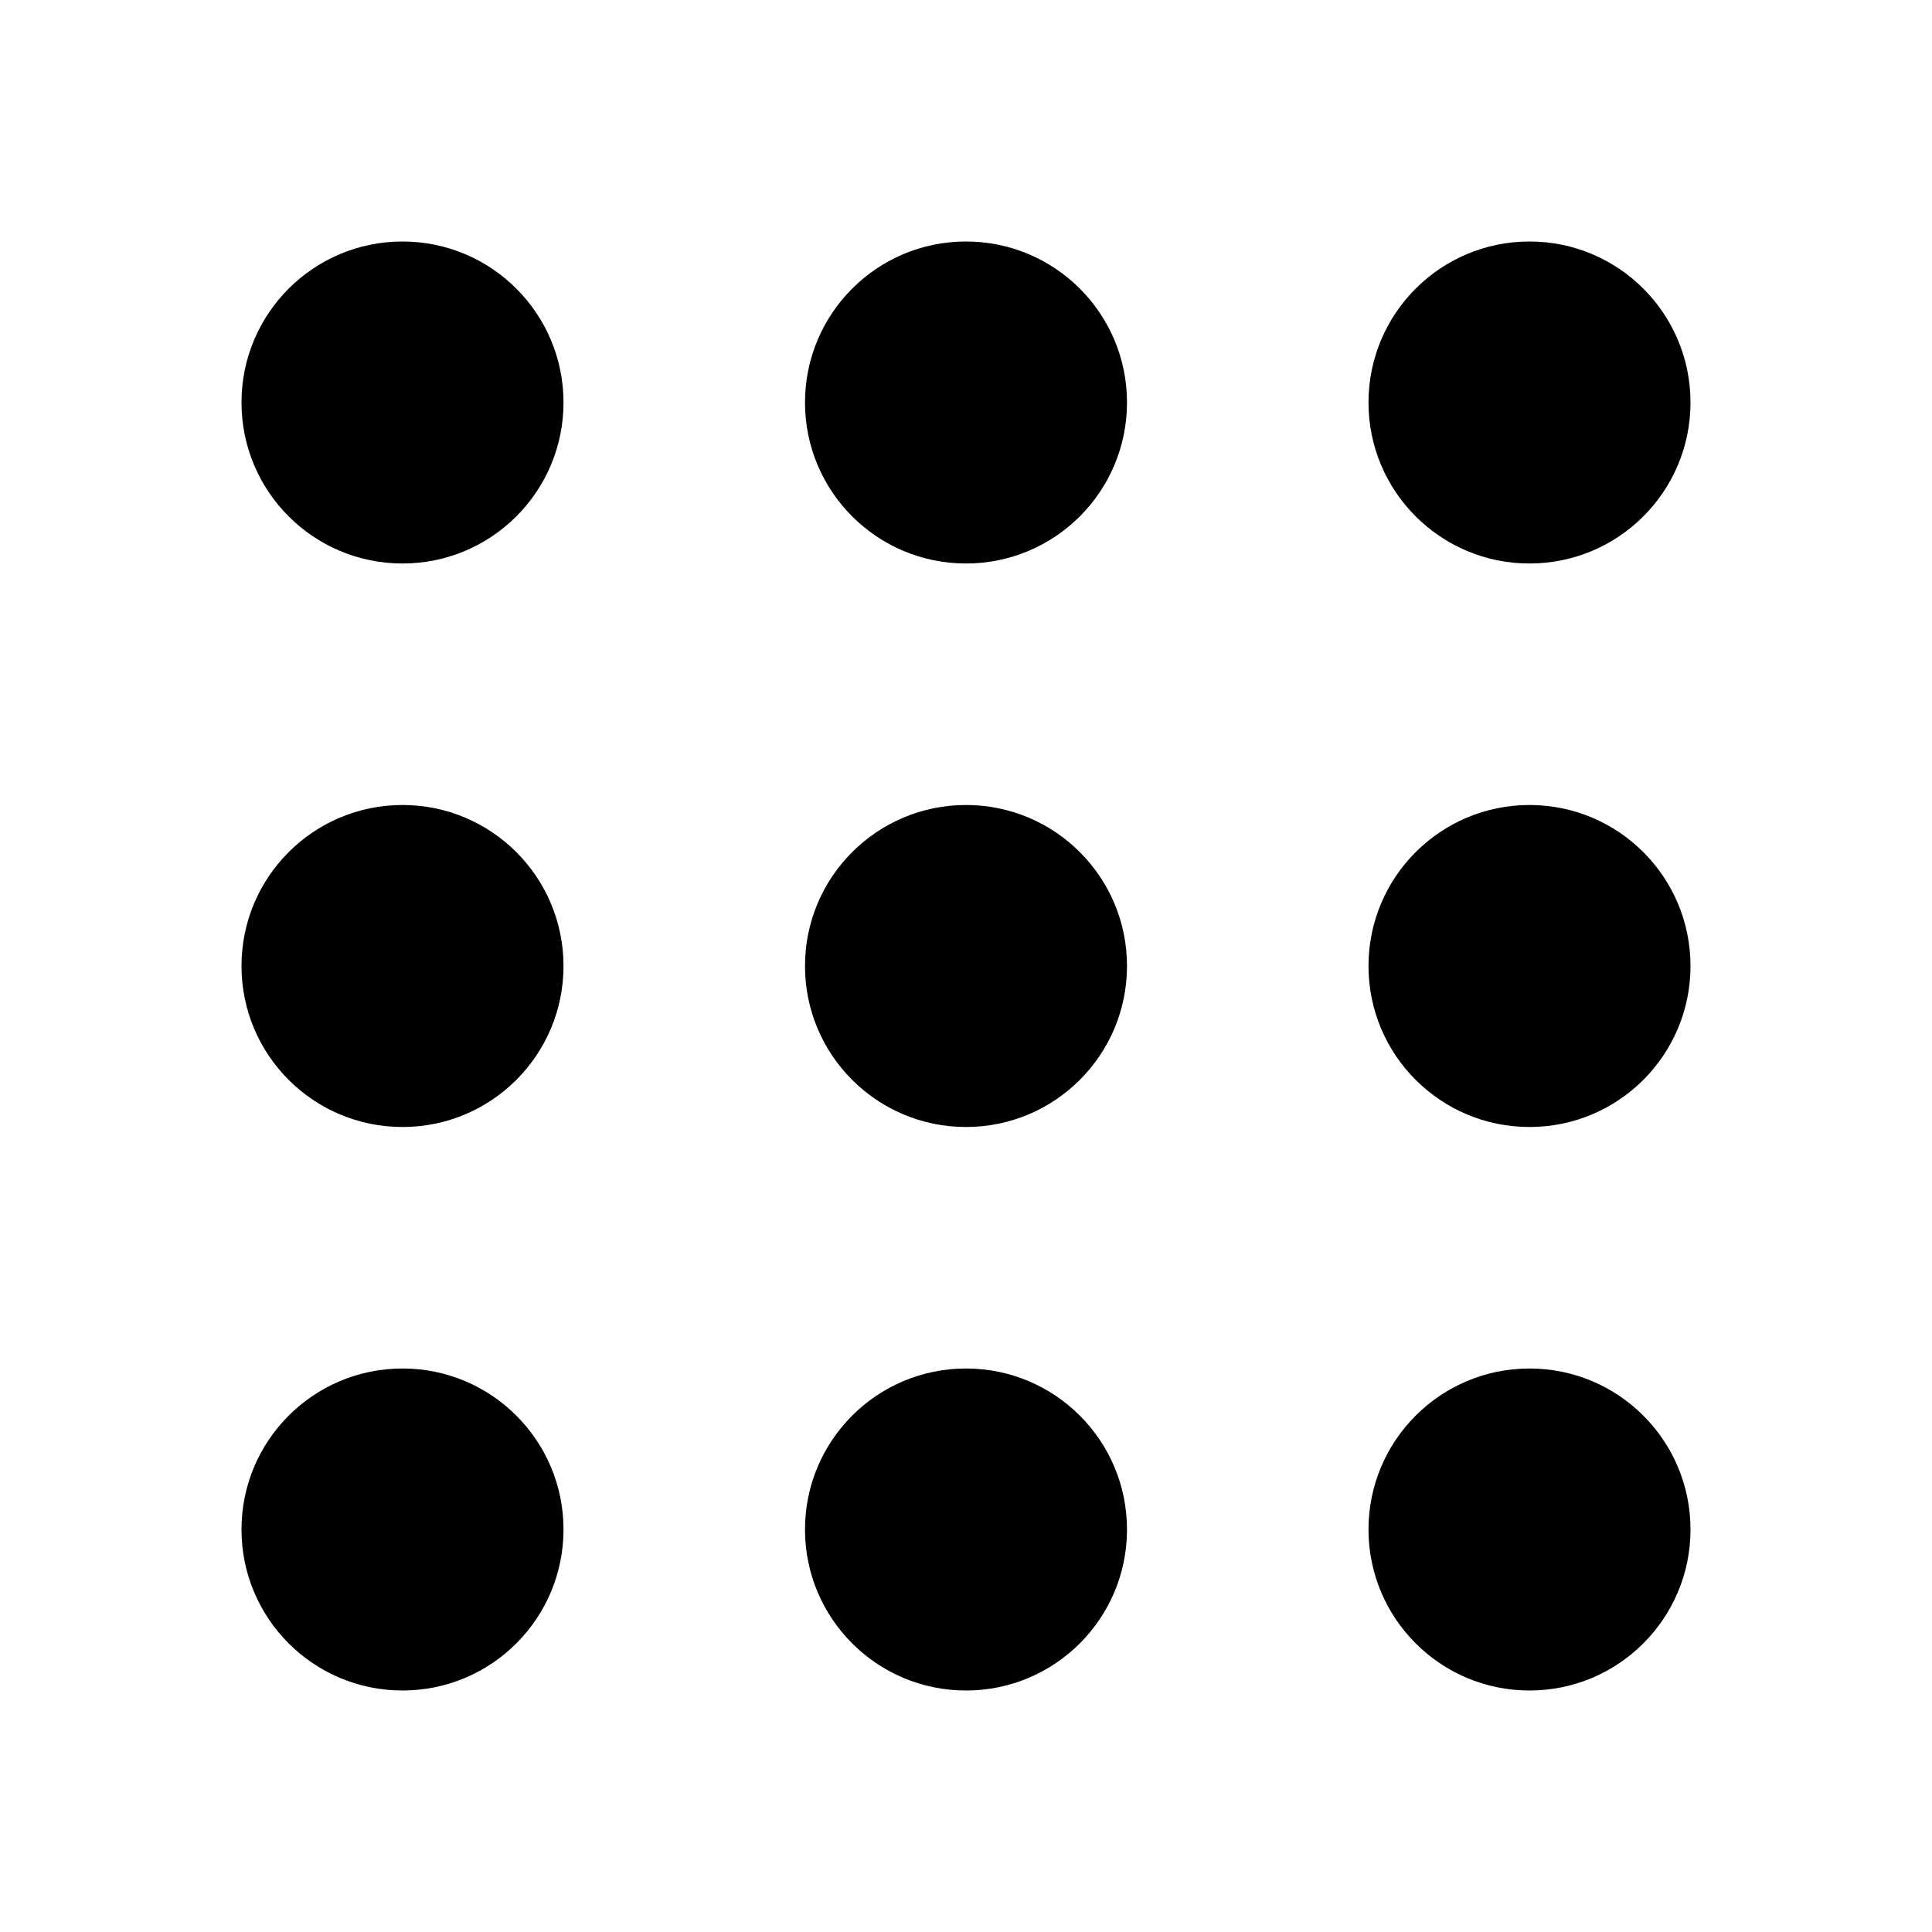
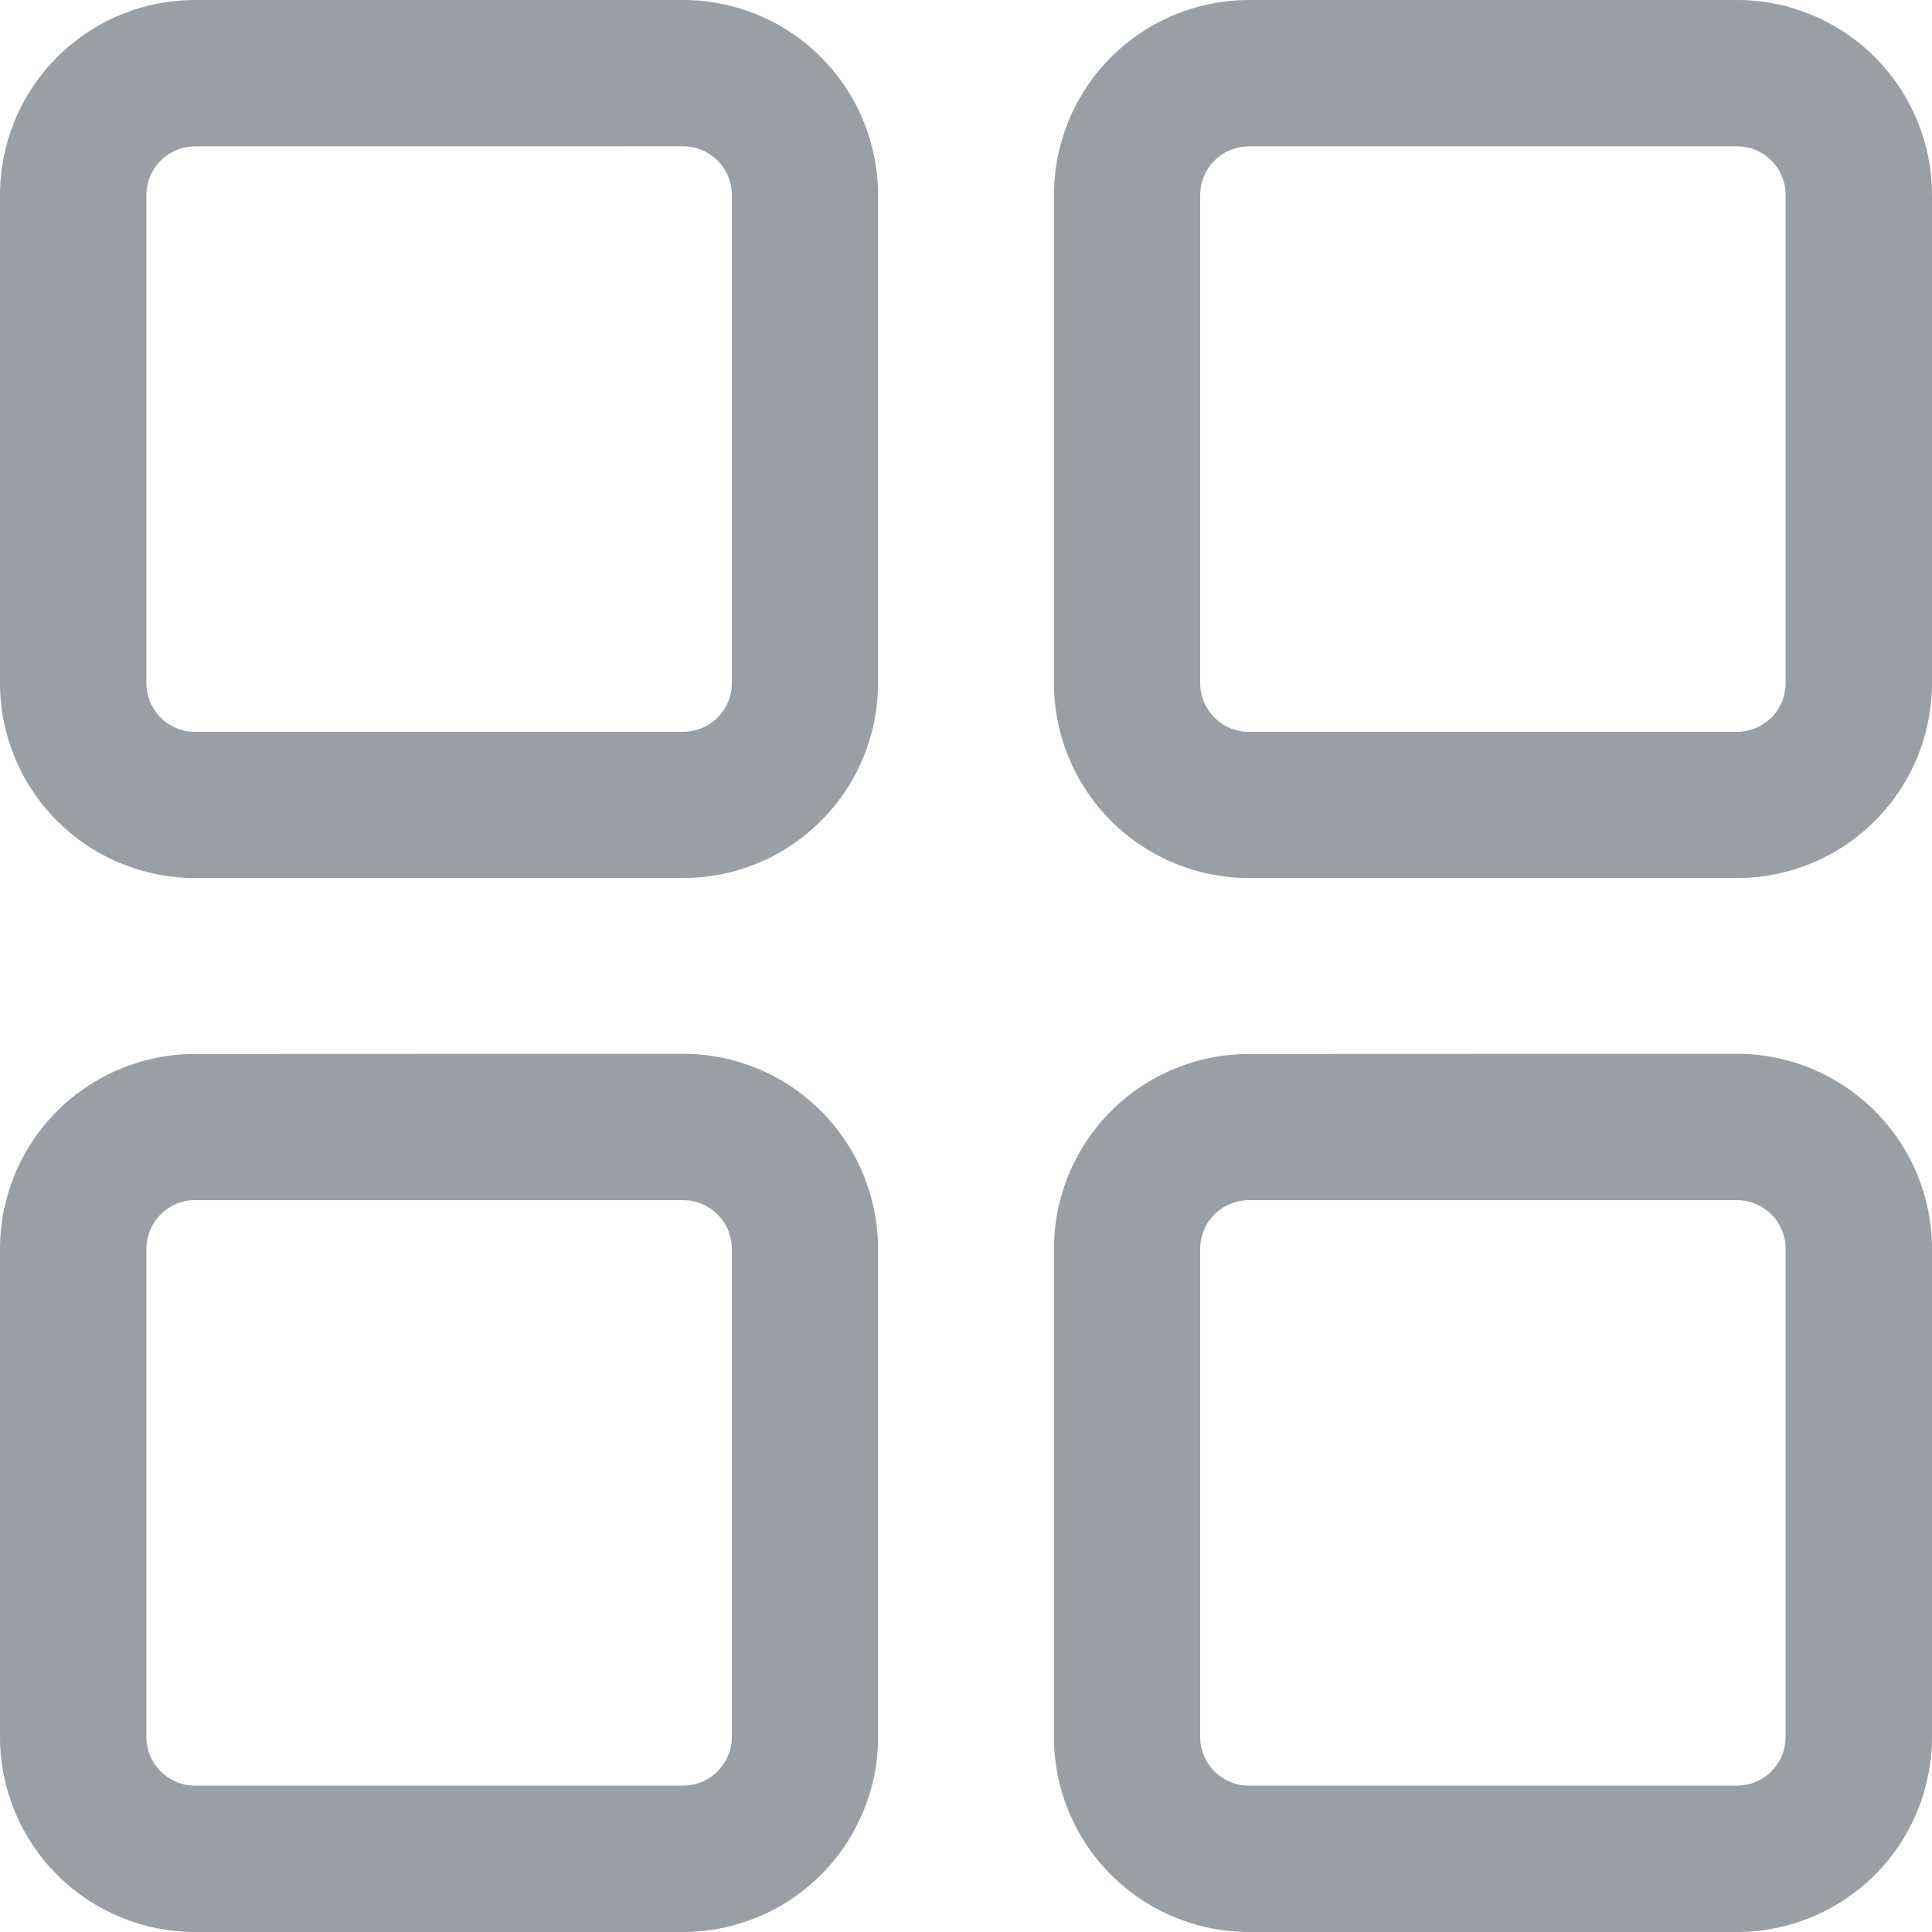
- <svg xmlns="http://www.w3.org/2000/svg" width="800px" height="800px" viewBox="0 0 24 24" fill="none">
-   <path d="M7 5C7 6.105 6.105 7 5 7C3.895 7 3 6.105 3 5C3 3.895 3.895 3 5 3C6.105 3 7 3.895 7 5Z" fill="#000000" />
-   <path d="M14 5C14 6.105 13.105 7 12 7C10.895 7 10 6.105 10 5C10 3.895 10.895 3 12 3C13.105 3 14 3.895 14 5Z" fill="#000000" />
-   <path d="M19 7C20.105 7 21 6.105 21 5C21 3.895 20.105 3 19 3C17.895 3 17 3.895 17 5C17 6.105 17.895 7 19 7Z" fill="#000000" />
-   <path d="M7 12C7 13.105 6.105 14 5 14C3.895 14 3 13.105 3 12C3 10.895 3.895 10 5 10C6.105 10 7 10.895 7 12Z" fill="#000000" />
-   <path d="M12 14C13.105 14 14 13.105 14 12C14 10.895 13.105 10 12 10C10.895 10 10 10.895 10 12C10 13.105 10.895 14 12 14Z" fill="#000000" />
-   <path d="M21 12C21 13.105 20.105 14 19 14C17.895 14 17 13.105 17 12C17 10.895 17.895 10 19 10C20.105 10 21 10.895 21 12Z" fill="#000000" />
-   <path d="M5 21C6.105 21 7 20.105 7 19C7 17.895 6.105 17 5 17C3.895 17 3 17.895 3 19C3 20.105 3.895 21 5 21Z" fill="#000000" />
-   <path d="M14 19C14 20.105 13.105 21 12 21C10.895 21 10 20.105 10 19C10 17.895 10.895 17 12 17C13.105 17 14 17.895 14 19Z" fill="#000000" />
-   <path d="M19 21C20.105 21 21 20.105 21 19C21 17.895 20.105 17 19 17C17.895 17 17 17.895 17 19C17 20.105 17.895 21 19 21Z" fill="#000000" />
+ <svg xmlns="http://www.w3.org/2000/svg" width="21" height="21" viewBox="0 0 21 21" fill="none">
+   <path d="M2.121 1.591C1.98 1.591 1.845 1.647 1.746 1.746C1.647 1.845 1.591 1.98 1.591 2.121V7.423C1.591 7.718 1.828 7.955 2.121 7.955H7.423C7.493 7.955 7.562 7.941 7.627 7.915C7.691 7.888 7.75 7.849 7.799 7.8C7.848 7.751 7.888 7.692 7.914 7.628C7.941 7.563 7.955 7.494 7.955 7.425V2.121C7.955 2.051 7.941 1.982 7.915 1.918C7.888 1.853 7.849 1.795 7.8 1.745C7.751 1.696 7.692 1.657 7.628 1.63C7.563 1.603 7.494 1.59 7.425 1.59L2.121 1.591ZM7.423 11.454C7.986 11.454 8.526 11.678 8.923 12.076C9.321 12.473 9.544 13.013 9.544 13.575V18.878C9.545 19.157 9.49 19.433 9.383 19.69C9.277 19.947 9.121 20.181 8.924 20.378C8.727 20.576 8.493 20.732 8.235 20.838C7.978 20.945 7.702 21 7.423 21H2.121C1.558 21 1.019 20.776 0.621 20.379C0.223 19.981 0 19.442 0 18.879V13.576C0 13.014 0.223 12.475 0.621 12.077C1.019 11.679 1.558 11.456 2.121 11.456L7.423 11.454ZM18.879 11.454C19.158 11.454 19.433 11.509 19.691 11.616C19.948 11.723 20.182 11.879 20.379 12.076C20.576 12.273 20.732 12.507 20.839 12.764C20.945 13.022 21 13.298 21 13.576V18.879C21 19.442 20.776 19.981 20.379 20.379C19.981 20.776 19.442 21 18.879 21H13.576C13.014 21 12.475 20.776 12.077 20.379C11.679 19.981 11.456 19.442 11.456 18.879V13.576C11.456 13.014 11.679 12.475 12.077 12.077C12.475 11.679 13.014 11.456 13.576 11.456L18.879 11.454ZM7.423 13.045H2.121C1.98 13.045 1.845 13.101 1.746 13.2C1.647 13.3 1.591 13.435 1.591 13.575V18.878C1.591 19.172 1.828 19.409 2.121 19.409H7.423C7.493 19.409 7.562 19.396 7.627 19.369C7.691 19.343 7.75 19.304 7.799 19.254C7.848 19.205 7.888 19.147 7.914 19.082C7.941 19.018 7.955 18.949 7.955 18.879V13.576C7.955 13.507 7.941 13.438 7.915 13.373C7.888 13.309 7.849 13.25 7.8 13.201C7.751 13.152 7.692 13.112 7.628 13.086C7.563 13.059 7.493 13.045 7.423 13.045ZM18.879 13.045H13.576C13.507 13.045 13.438 13.059 13.373 13.085C13.309 13.112 13.25 13.151 13.201 13.2C13.152 13.249 13.112 13.308 13.086 13.372C13.059 13.437 13.045 13.506 13.045 13.575V18.878C13.045 19.172 13.283 19.409 13.575 19.409H18.878C18.948 19.409 19.017 19.396 19.081 19.369C19.146 19.343 19.204 19.304 19.254 19.254C19.303 19.205 19.342 19.147 19.369 19.082C19.395 19.018 19.409 18.949 19.409 18.879V13.576C19.409 13.507 19.396 13.438 19.369 13.373C19.343 13.309 19.304 13.25 19.254 13.201C19.205 13.152 19.147 13.112 19.082 13.086C19.018 13.059 18.949 13.045 18.879 13.045ZM7.423 0C7.986 0 8.526 0.223 8.923 0.621C9.321 1.019 9.544 1.558 9.544 2.121V7.423C9.544 7.986 9.321 8.526 8.923 8.923C8.526 9.321 7.986 9.544 7.423 9.544H2.121C1.558 9.544 1.019 9.321 0.621 8.923C0.223 8.526 0 7.986 0 7.423V2.121C0 1.558 0.223 1.019 0.621 0.621C1.019 0.223 1.558 0 2.121 0L7.423 0ZM18.879 0C19.442 0 19.981 0.223 20.379 0.621C20.776 1.019 21 1.558 21 2.121V7.423C21 7.986 20.776 8.526 20.379 8.923C19.981 9.321 19.442 9.544 18.879 9.544H13.576C13.014 9.544 12.475 9.321 12.077 8.923C11.679 8.526 11.456 7.986 11.456 7.423V2.121C11.456 1.558 11.679 1.019 12.077 0.621C12.475 0.223 13.014 0 13.576 0L18.879 0ZM18.879 1.591H13.576C13.507 1.591 13.438 1.604 13.373 1.631C13.309 1.657 13.25 1.696 13.201 1.746C13.152 1.795 13.112 1.853 13.086 1.918C13.059 1.982 13.045 2.051 13.045 2.121V7.423C13.045 7.718 13.283 7.955 13.575 7.955H18.878C18.948 7.955 19.017 7.941 19.081 7.915C19.146 7.888 19.204 7.849 19.254 7.8C19.303 7.751 19.342 7.692 19.369 7.628C19.395 7.563 19.409 7.494 19.409 7.425V2.121C19.409 2.051 19.396 1.982 19.369 1.918C19.343 1.853 19.304 1.795 19.254 1.745C19.205 1.696 19.147 1.657 19.082 1.63C19.018 1.603 18.949 1.591 18.879 1.591Z" fill="#9A9FA5" />
</svg>
